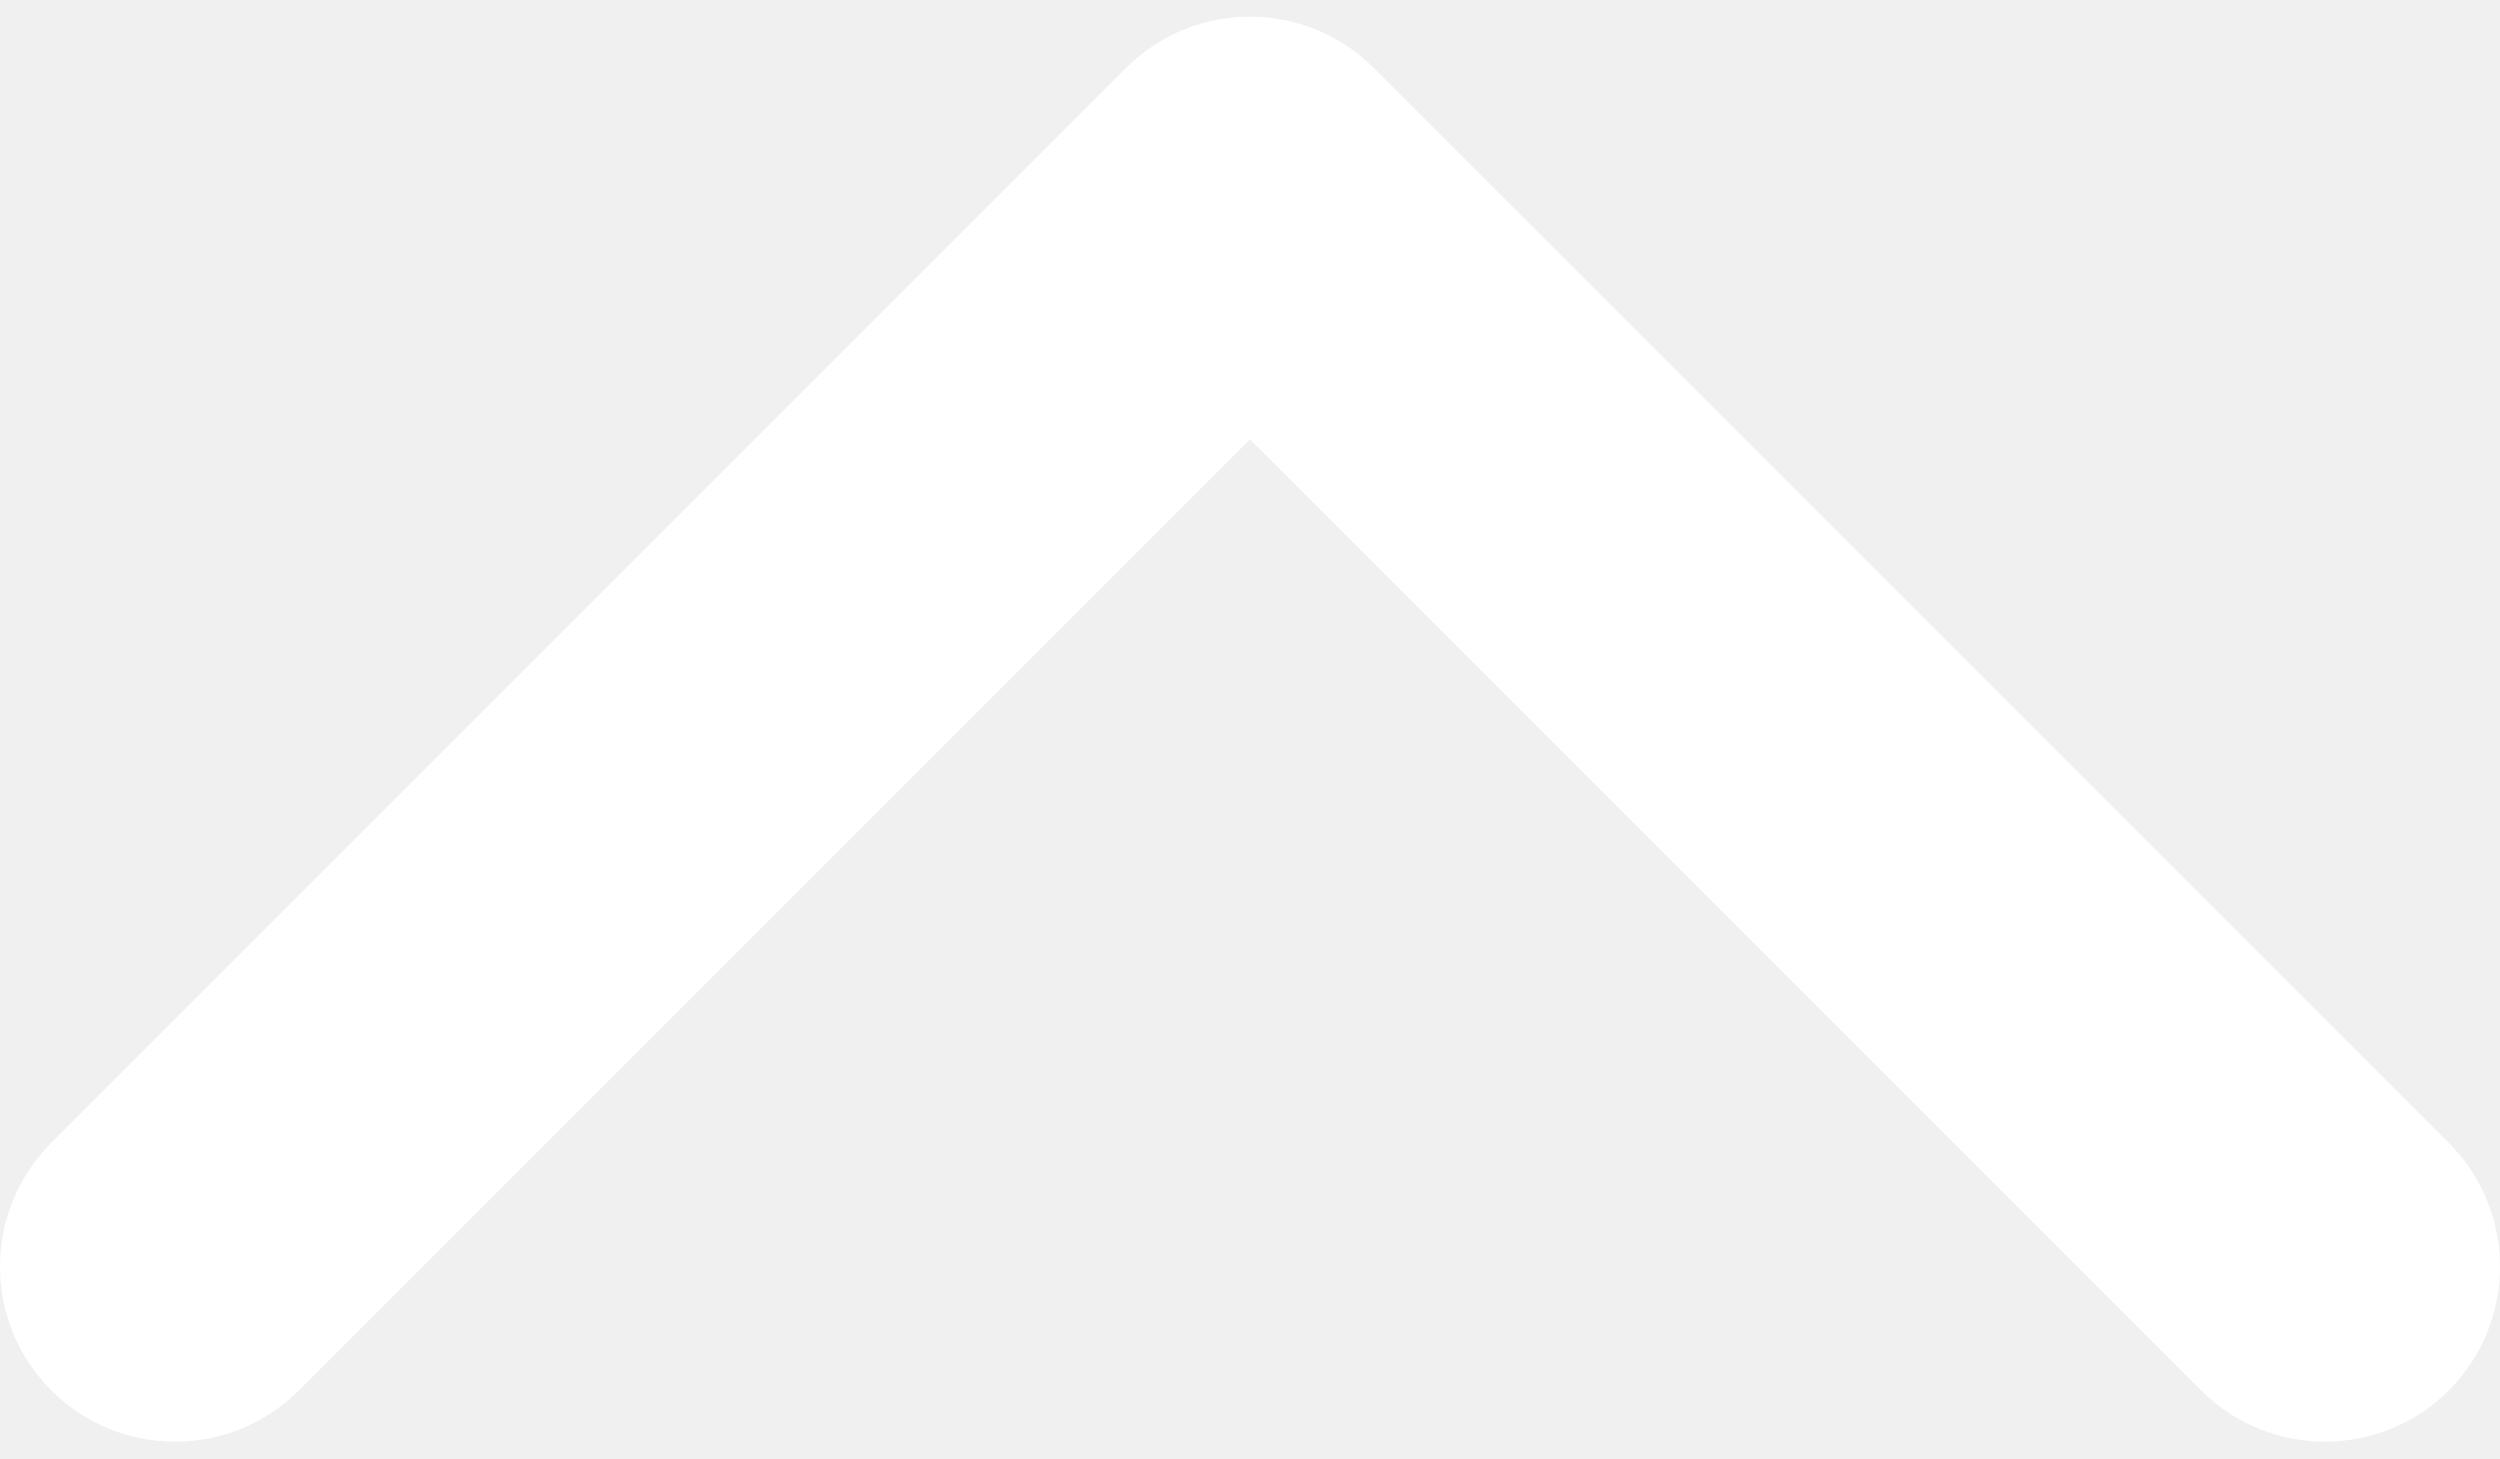
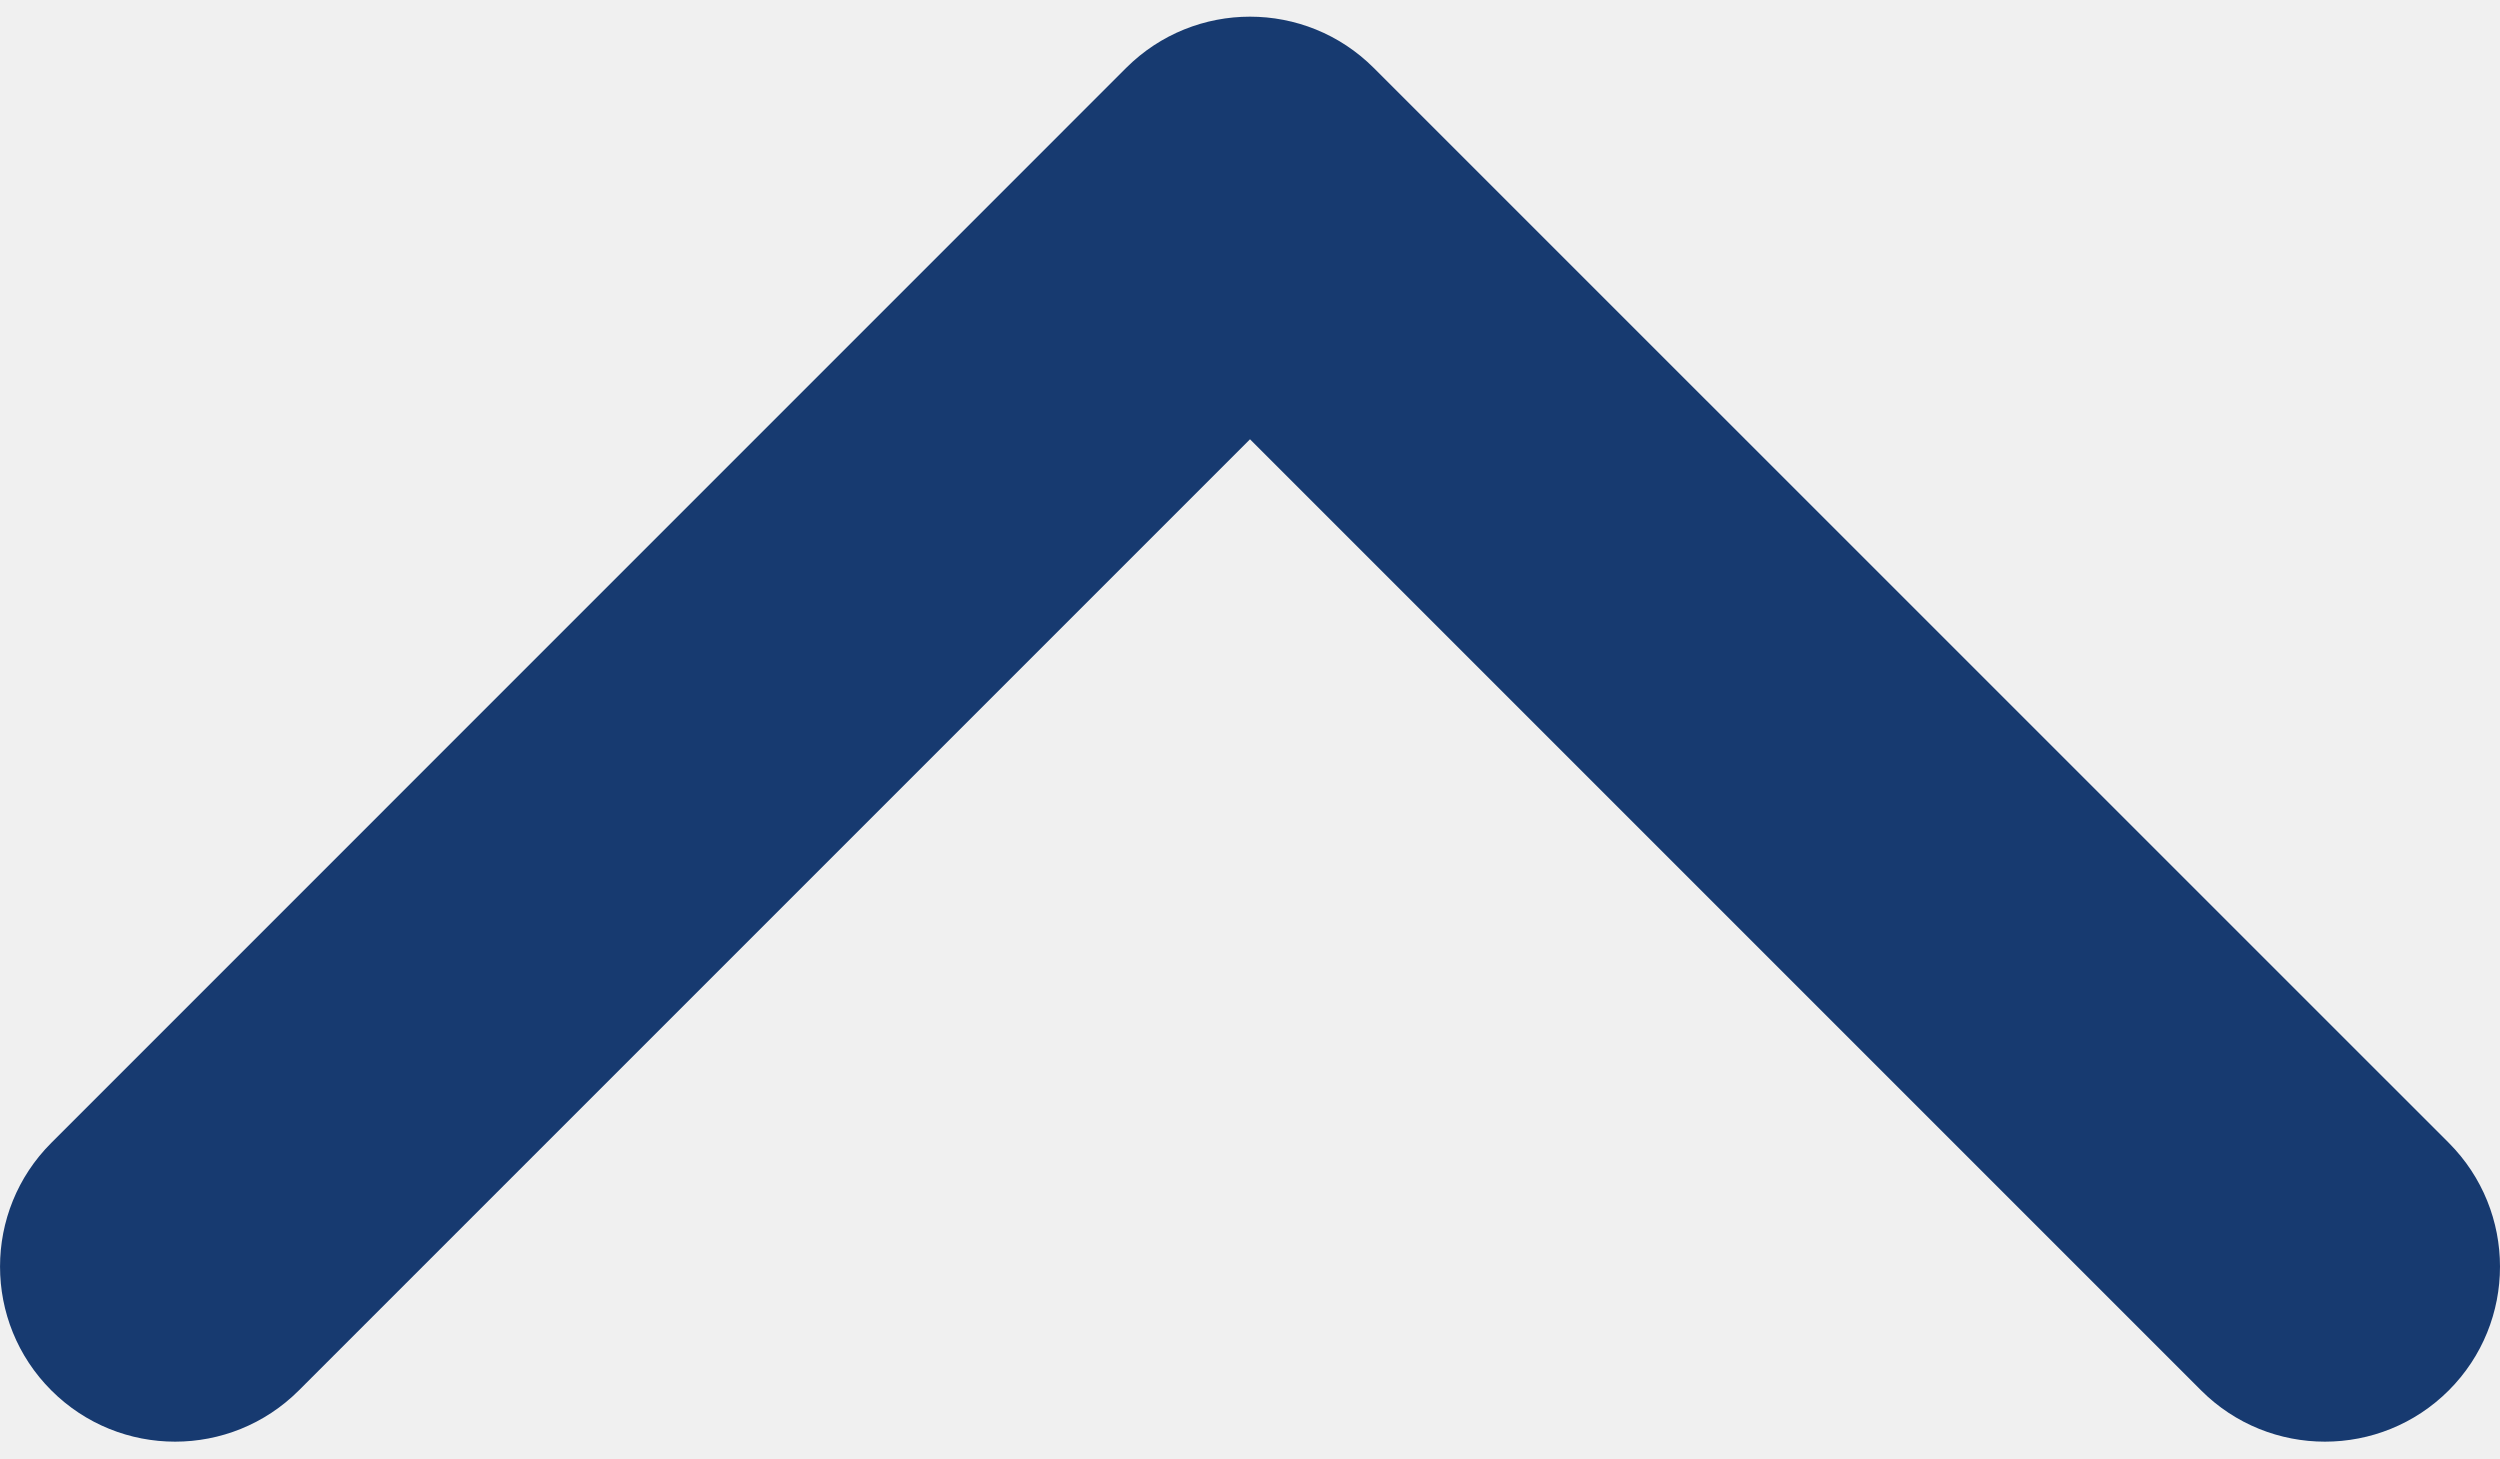
<svg xmlns="http://www.w3.org/2000/svg" width="24" height="14" viewBox="0 0 24 14" fill="none">
-   <path d="M12 0.16C12.43 0.16 12.86 0.324 13.188 0.652L23.508 10.971C24.164 11.628 24.164 12.692 23.508 13.348C22.852 14.004 21.787 14.004 21.131 13.348L12 4.217L2.869 13.348C2.213 14.004 1.149 14.004 0.493 13.348C-0.164 12.692 -0.164 11.627 0.493 10.971L10.812 0.651C11.14 0.324 11.57 0.16 12 0.16Z" fill="white" />
+   <path d="M12 0.16C12.43 0.16 12.86 0.324 13.188 0.652L23.508 10.971C24.164 11.628 24.164 12.692 23.508 13.348C22.852 14.004 21.787 14.004 21.131 13.348L12 4.217L2.869 13.348C2.213 14.004 1.149 14.004 0.493 13.348C-0.164 12.692 -0.164 11.627 0.493 10.971L10.812 0.651C11.14 0.324 11.57 0.16 12 0.16Z" fill="#173A70" />
</svg>
